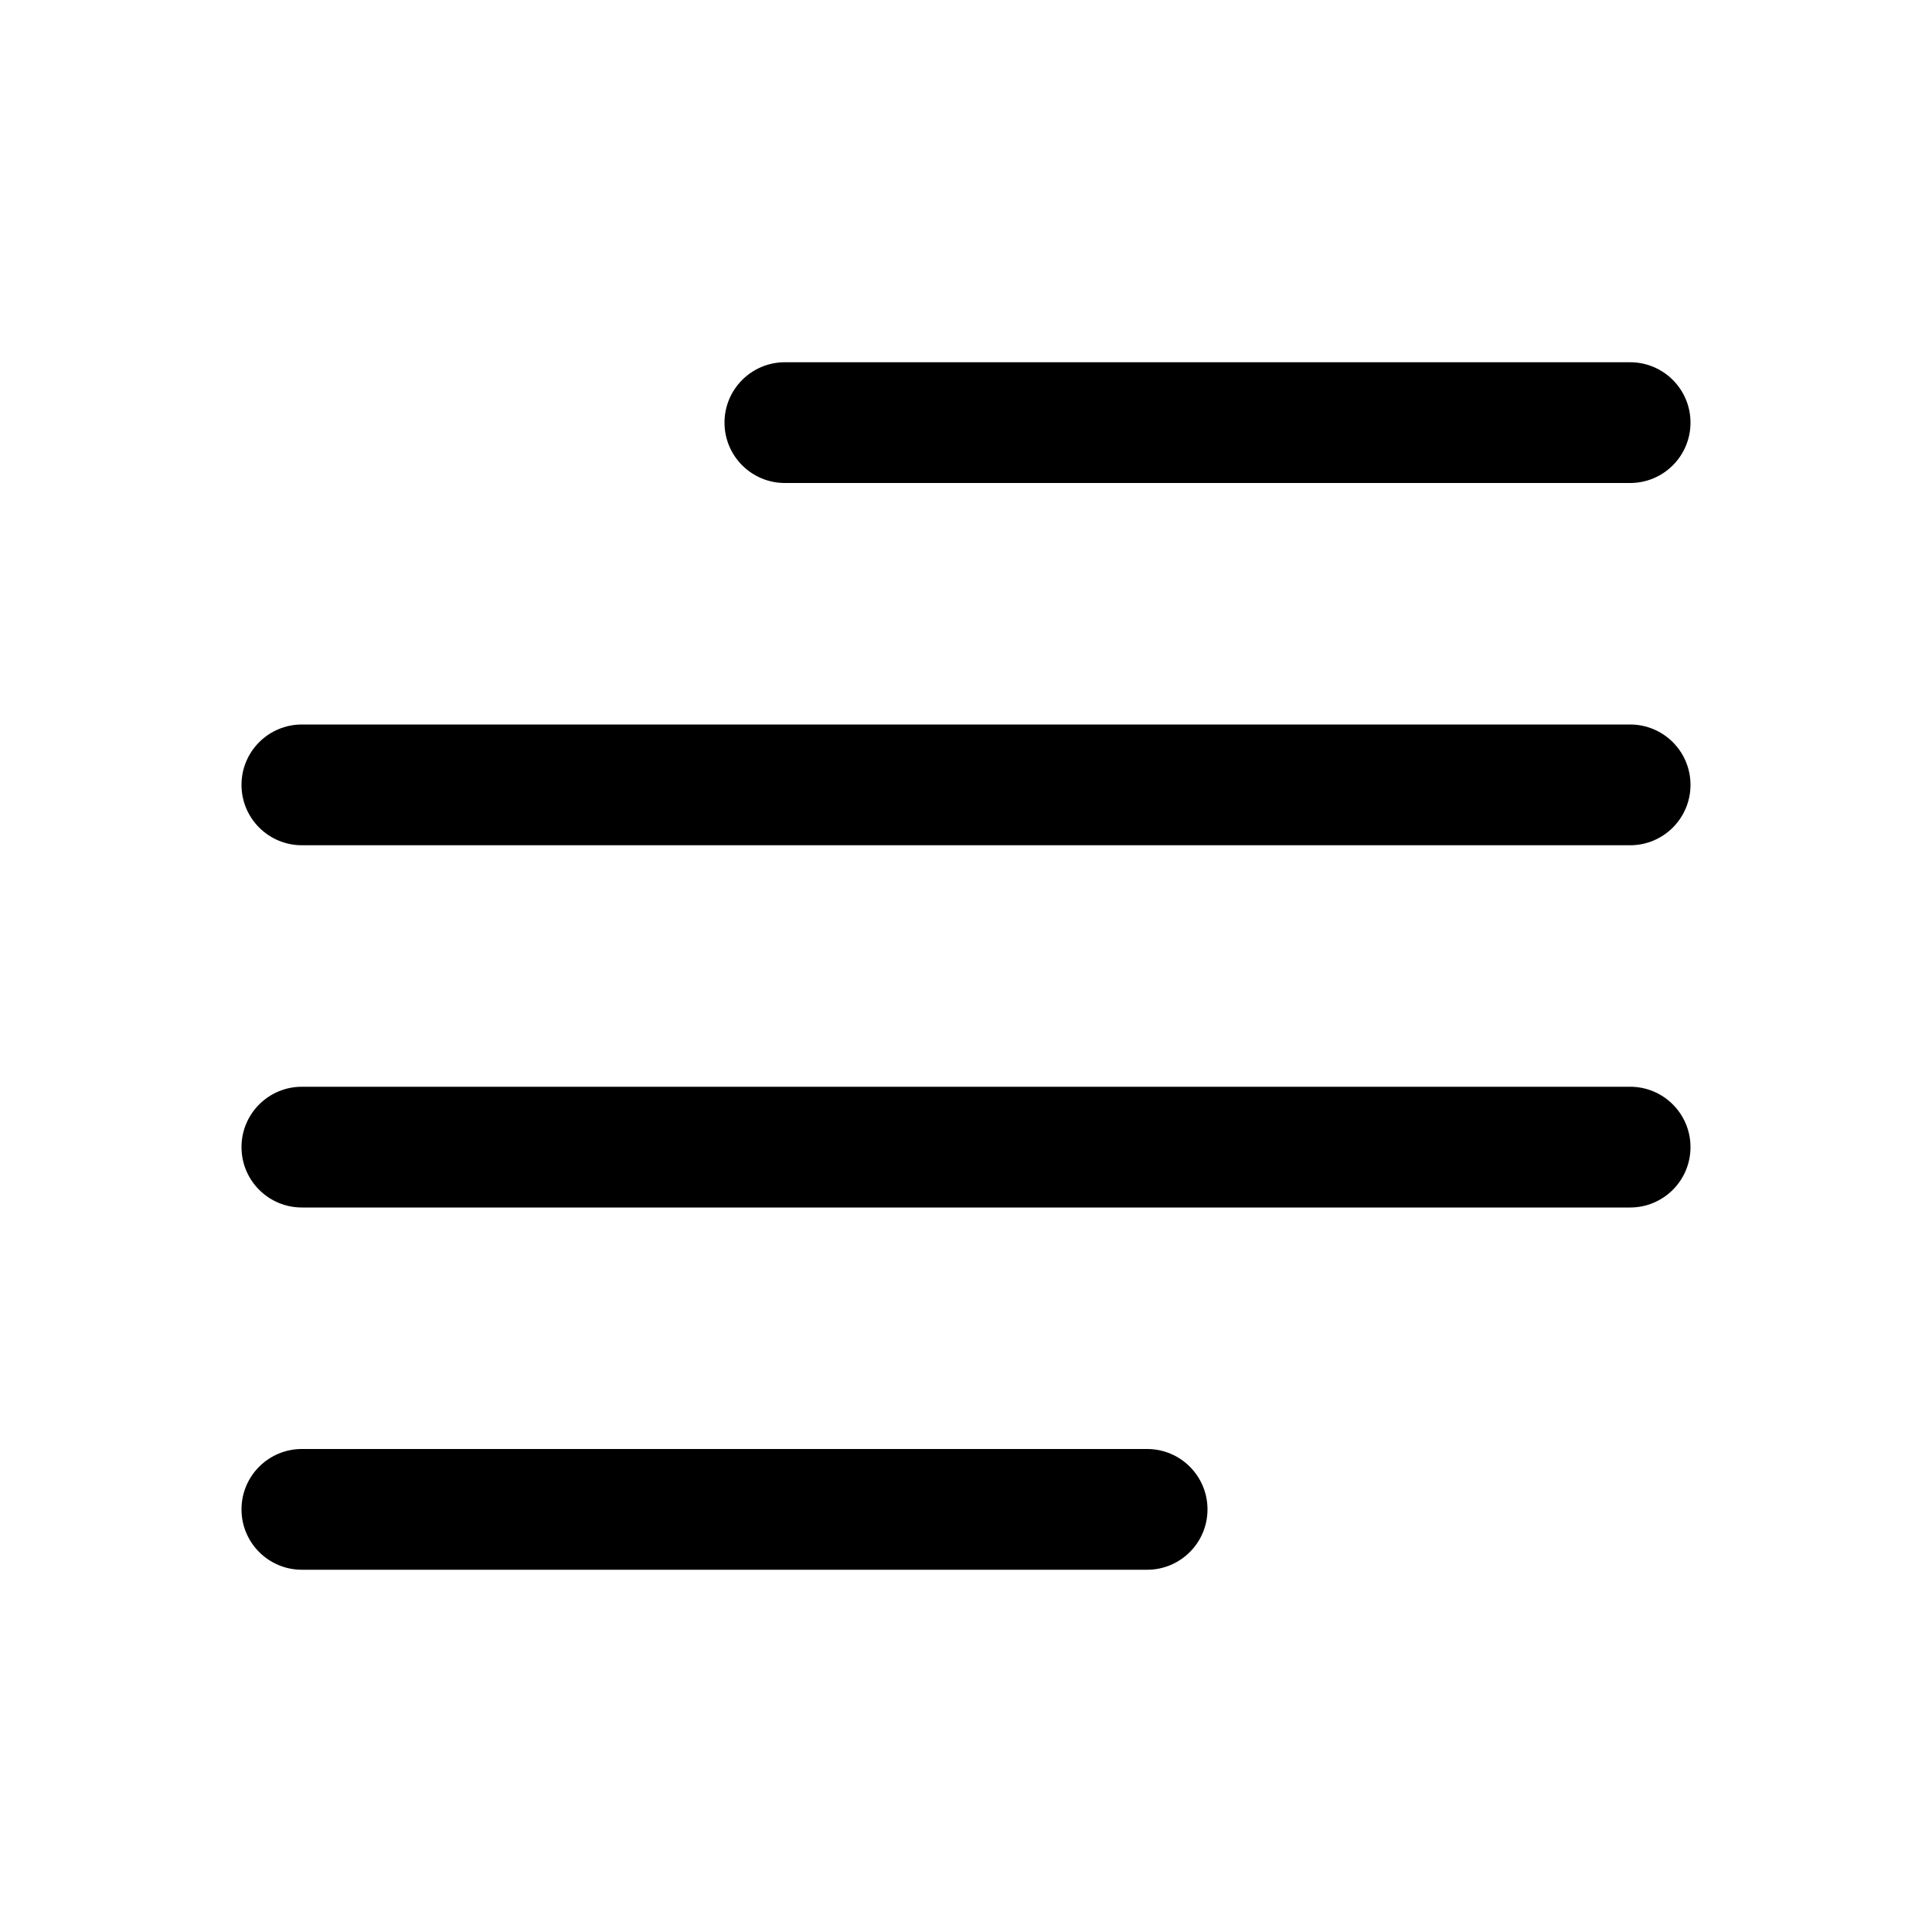
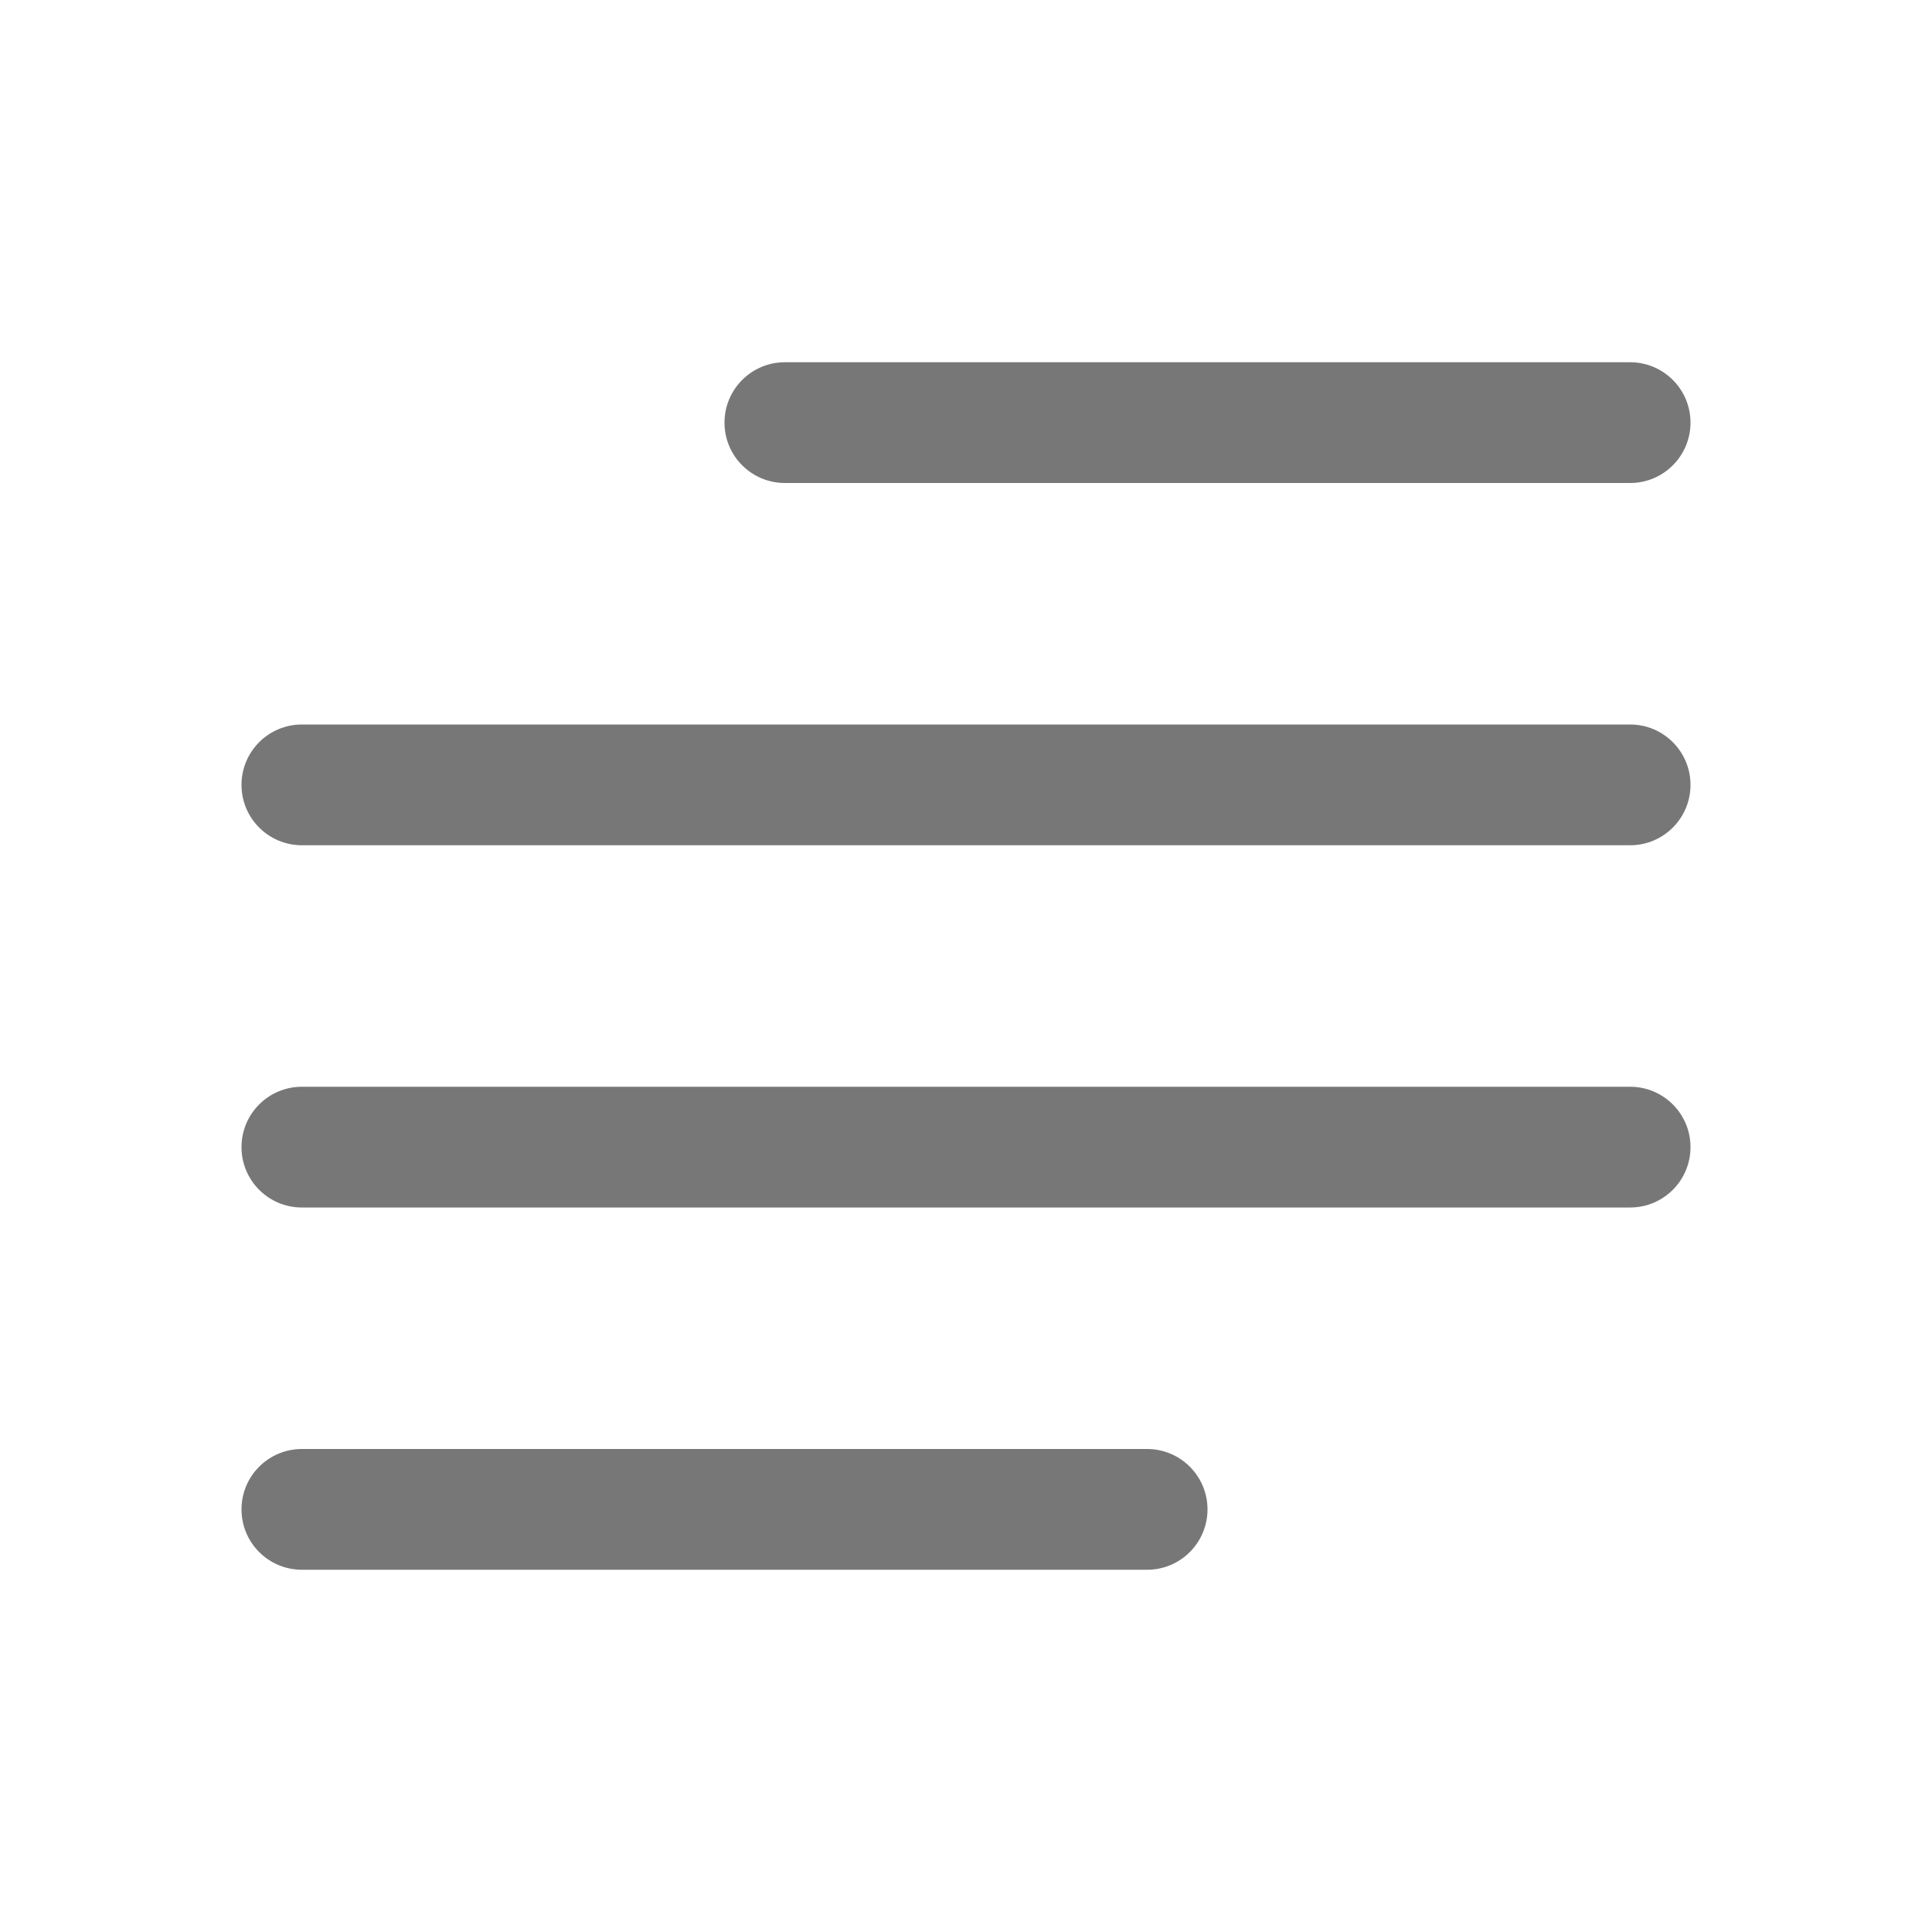
- <svg xmlns="http://www.w3.org/2000/svg" width="16" height="16" fill="currentColor" class="bi bi-text-paragraph">
+ <svg xmlns="http://www.w3.org/2000/svg" width="16" height="16" fill="#777" class="bi bi-text-paragraph">
  <path fill-rule="evenodd" d="M2 12.5a.5.5 0 0 1 .5-.5h7a.5.5 0 0 1 0 1h-7a.5.5 0 0 1-.5-.5zm0-3a.5.5 0 0 1 .5-.5h11a.5.5 0 0 1 0 1h-11a.5.5 0 0 1-.5-.5zm0-3a.5.5 0 0 1 .5-.5h11a.5.5 0 0 1 0 1h-11a.5.5 0 0 1-.5-.5zm4-3a.5.5 0 0 1 .5-.5h7a.5.5 0 0 1 0 1h-7a.5.5 0 0 1-.5-.5z" />
</svg>
